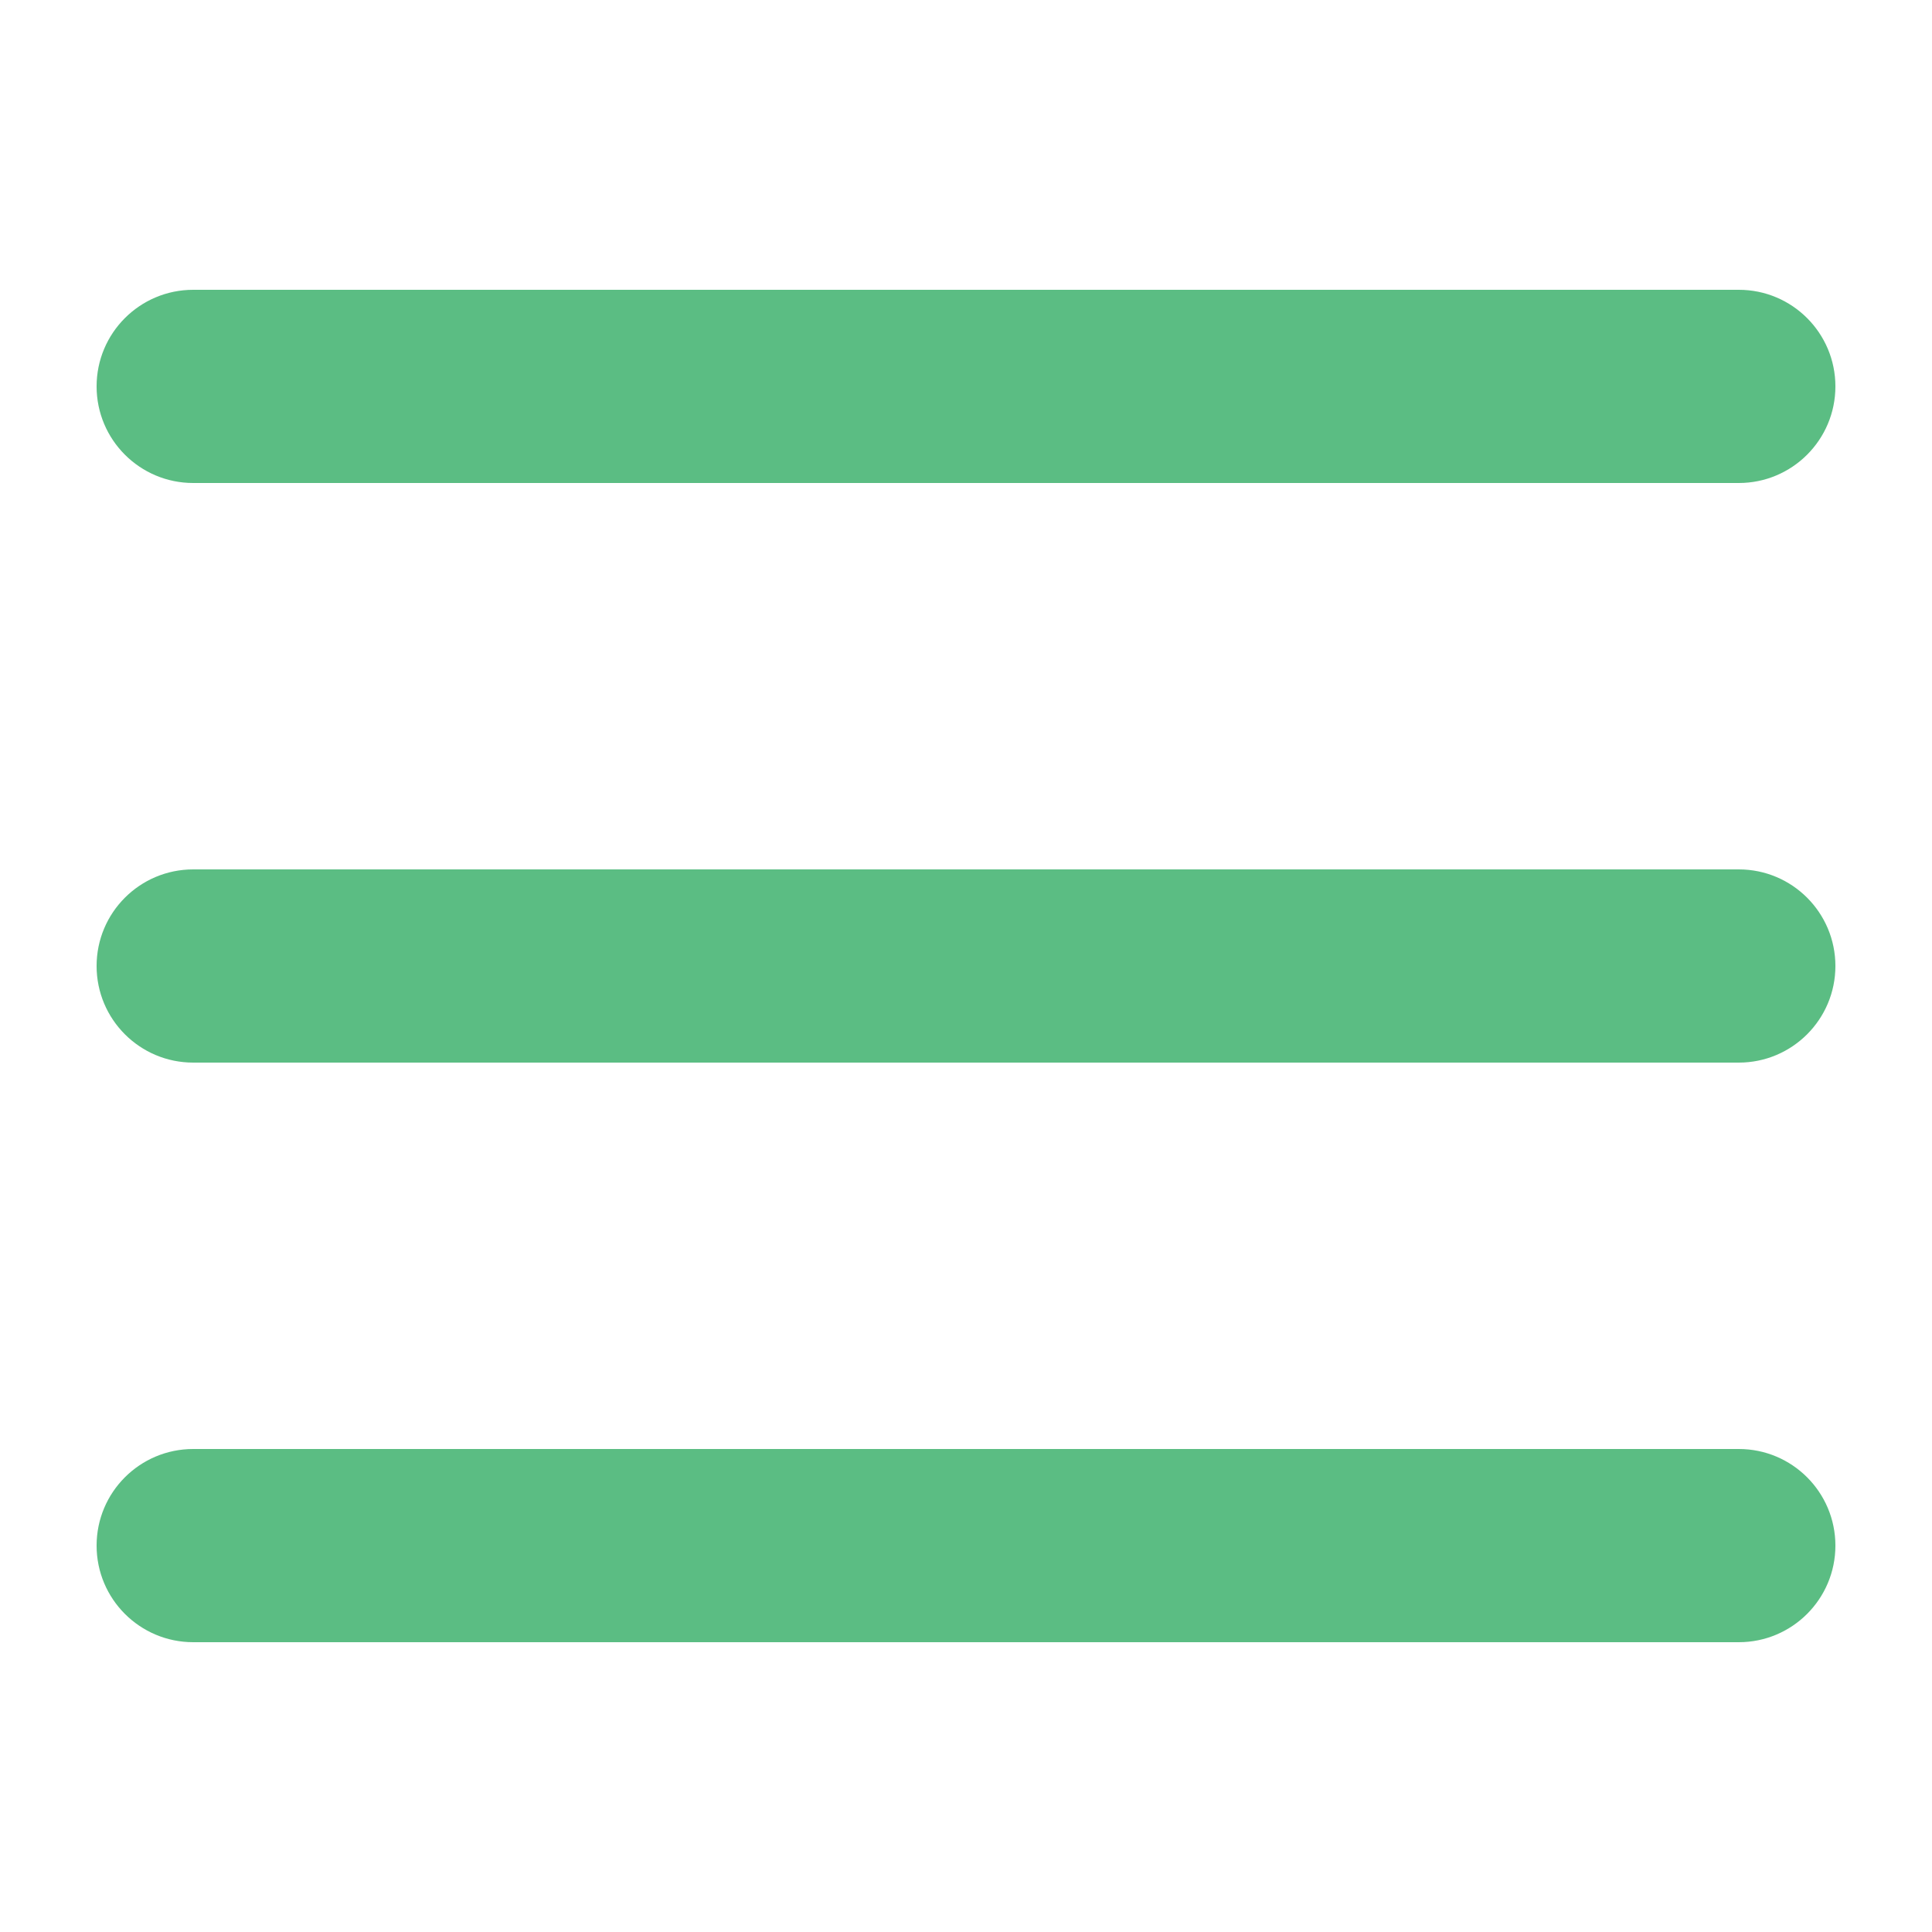
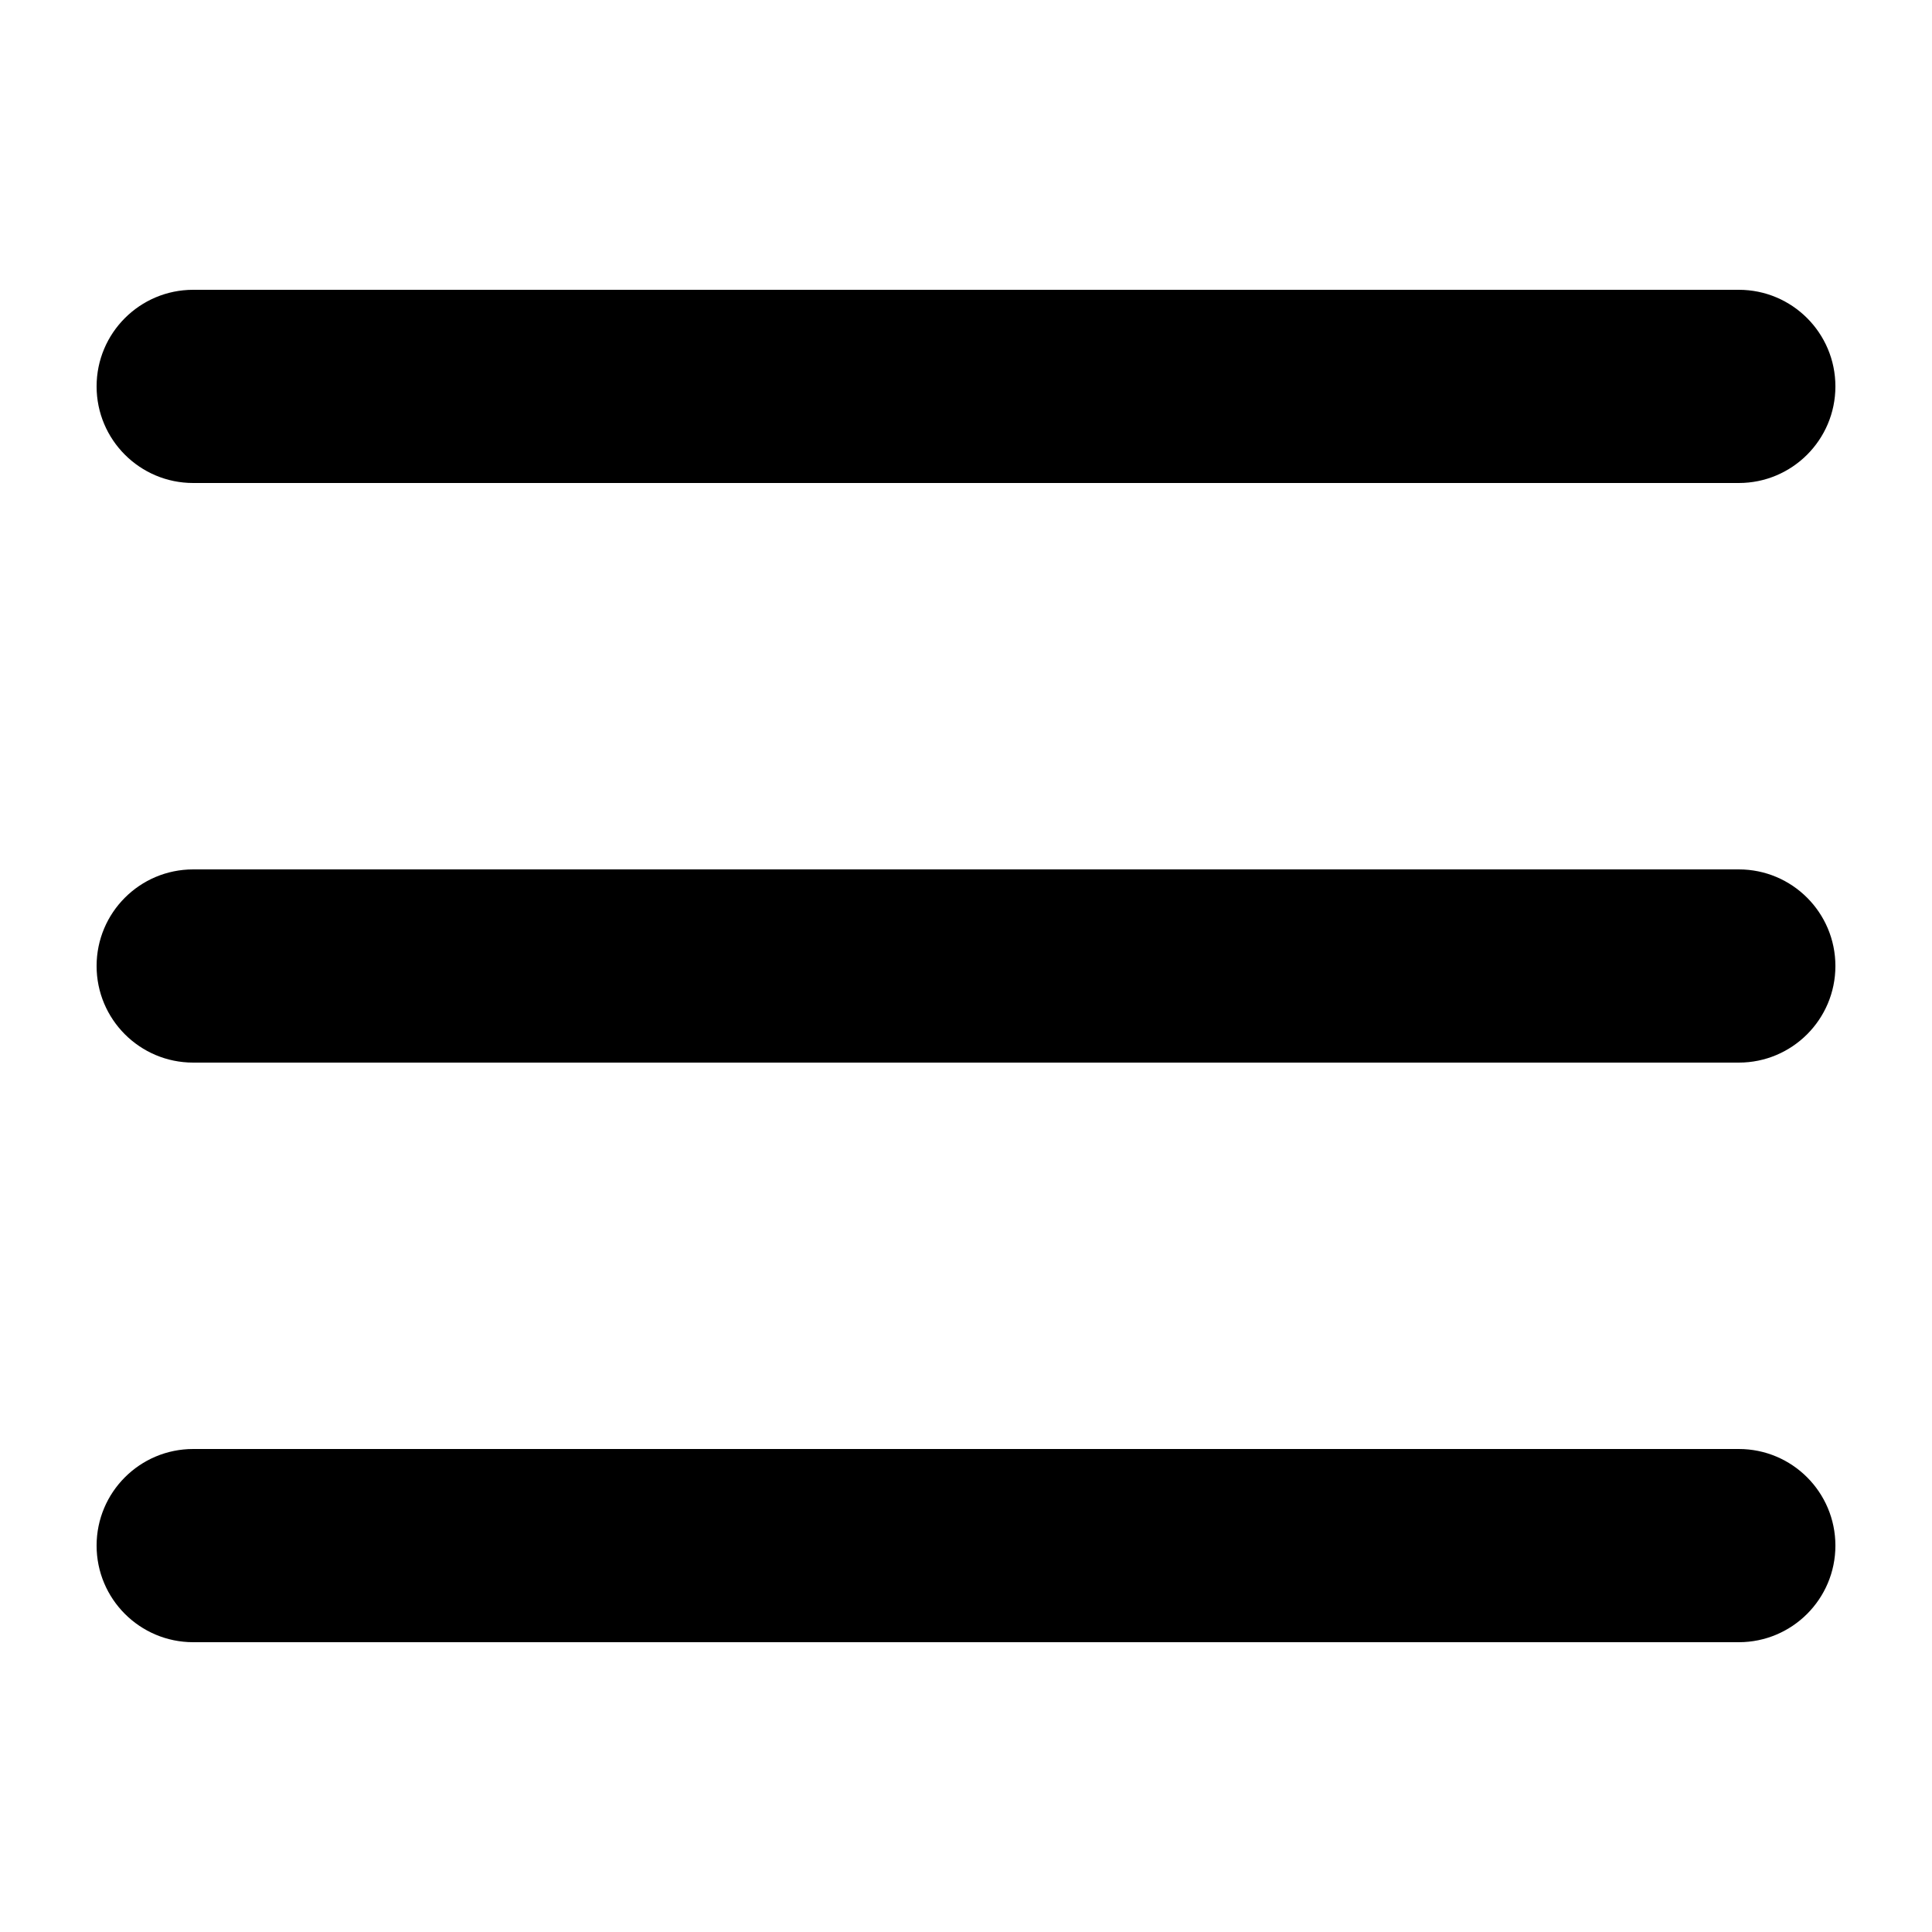
<svg xmlns="http://www.w3.org/2000/svg" width="800px" height="800px" viewBox="0 0 20 20" fill="none">
-   <path fill="#5bbd83" fill-rule="evenodd" d="M19 4a1 1 0 01-1 1H2a1 1 0 010-2h16a1 1 0 011 1zm0 6a1 1 0 01-1 1H2a1 1 0 110-2h16a1 1 0 011 1zm-1 7a1 1 0 100-2H2a1 1 0 100 2h16z" />
+   <path fill="currentColor" fill-rule="evenodd" d="M19 4a1 1 0 01-1 1H2a1 1 0 010-2h16a1 1 0 011 1zm0 6a1 1 0 01-1 1H2a1 1 0 110-2h16a1 1 0 011 1zm-1 7a1 1 0 100-2H2a1 1 0 100 2h16z" />
</svg>
